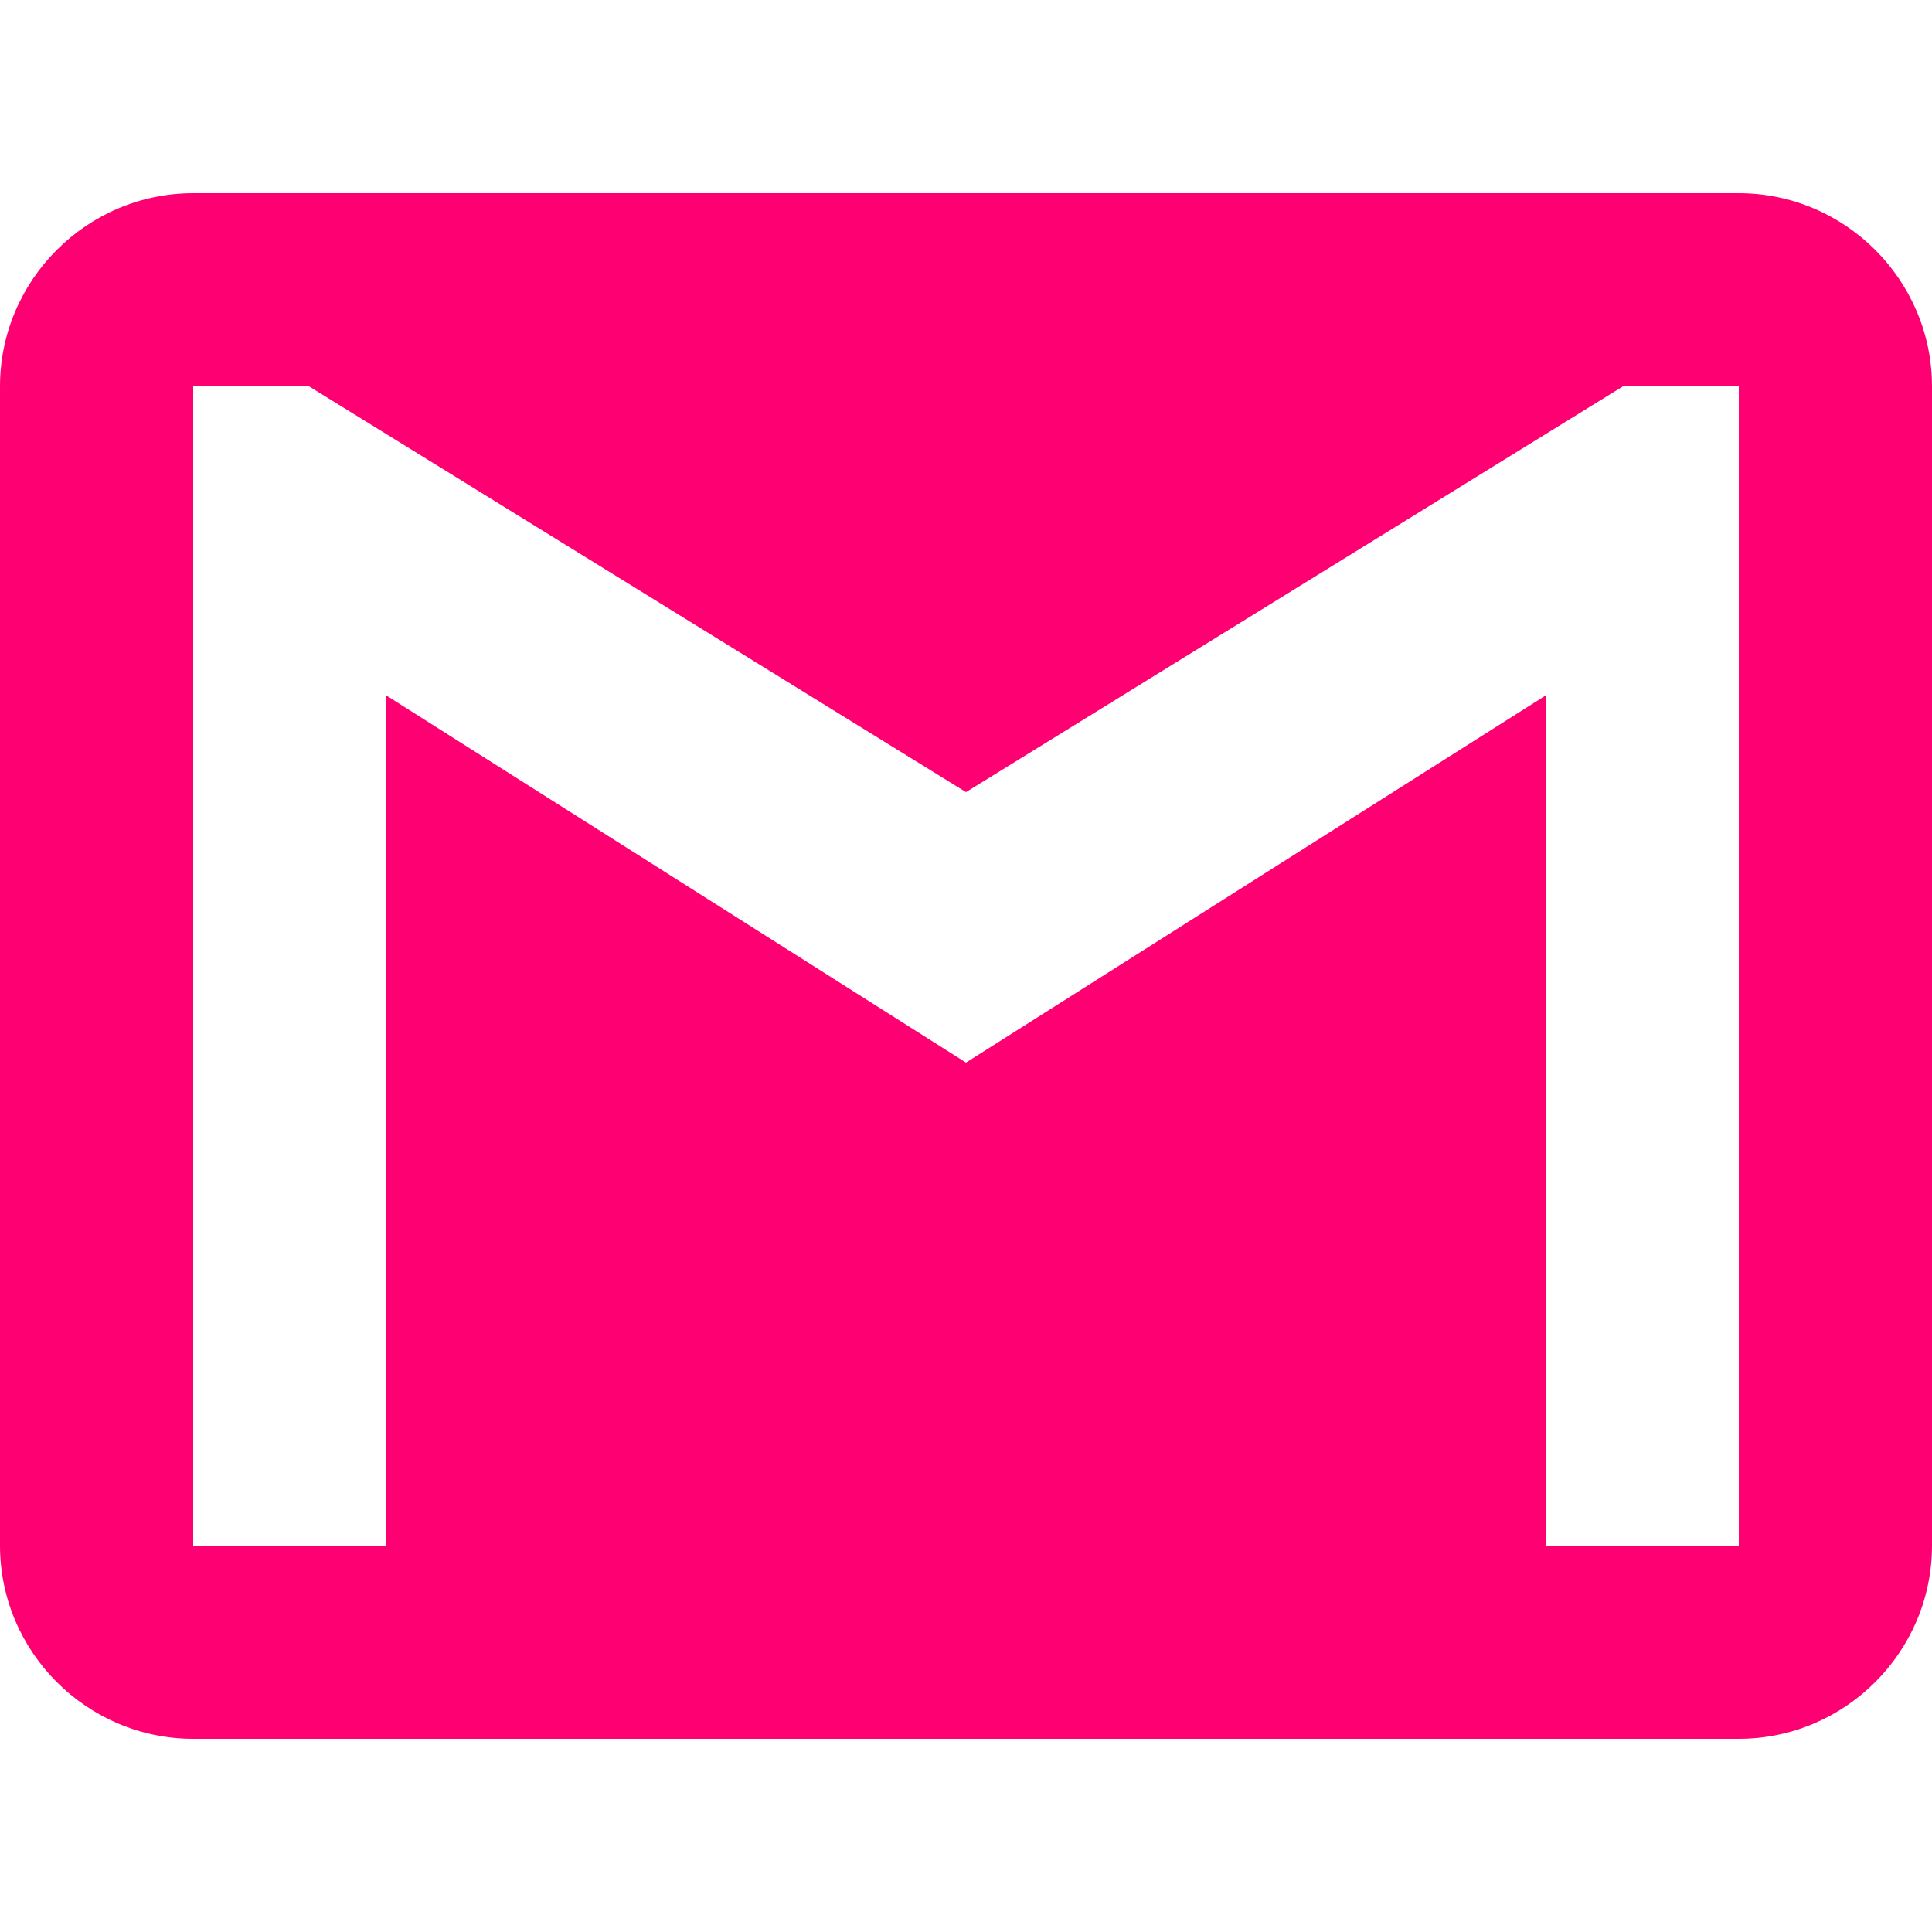
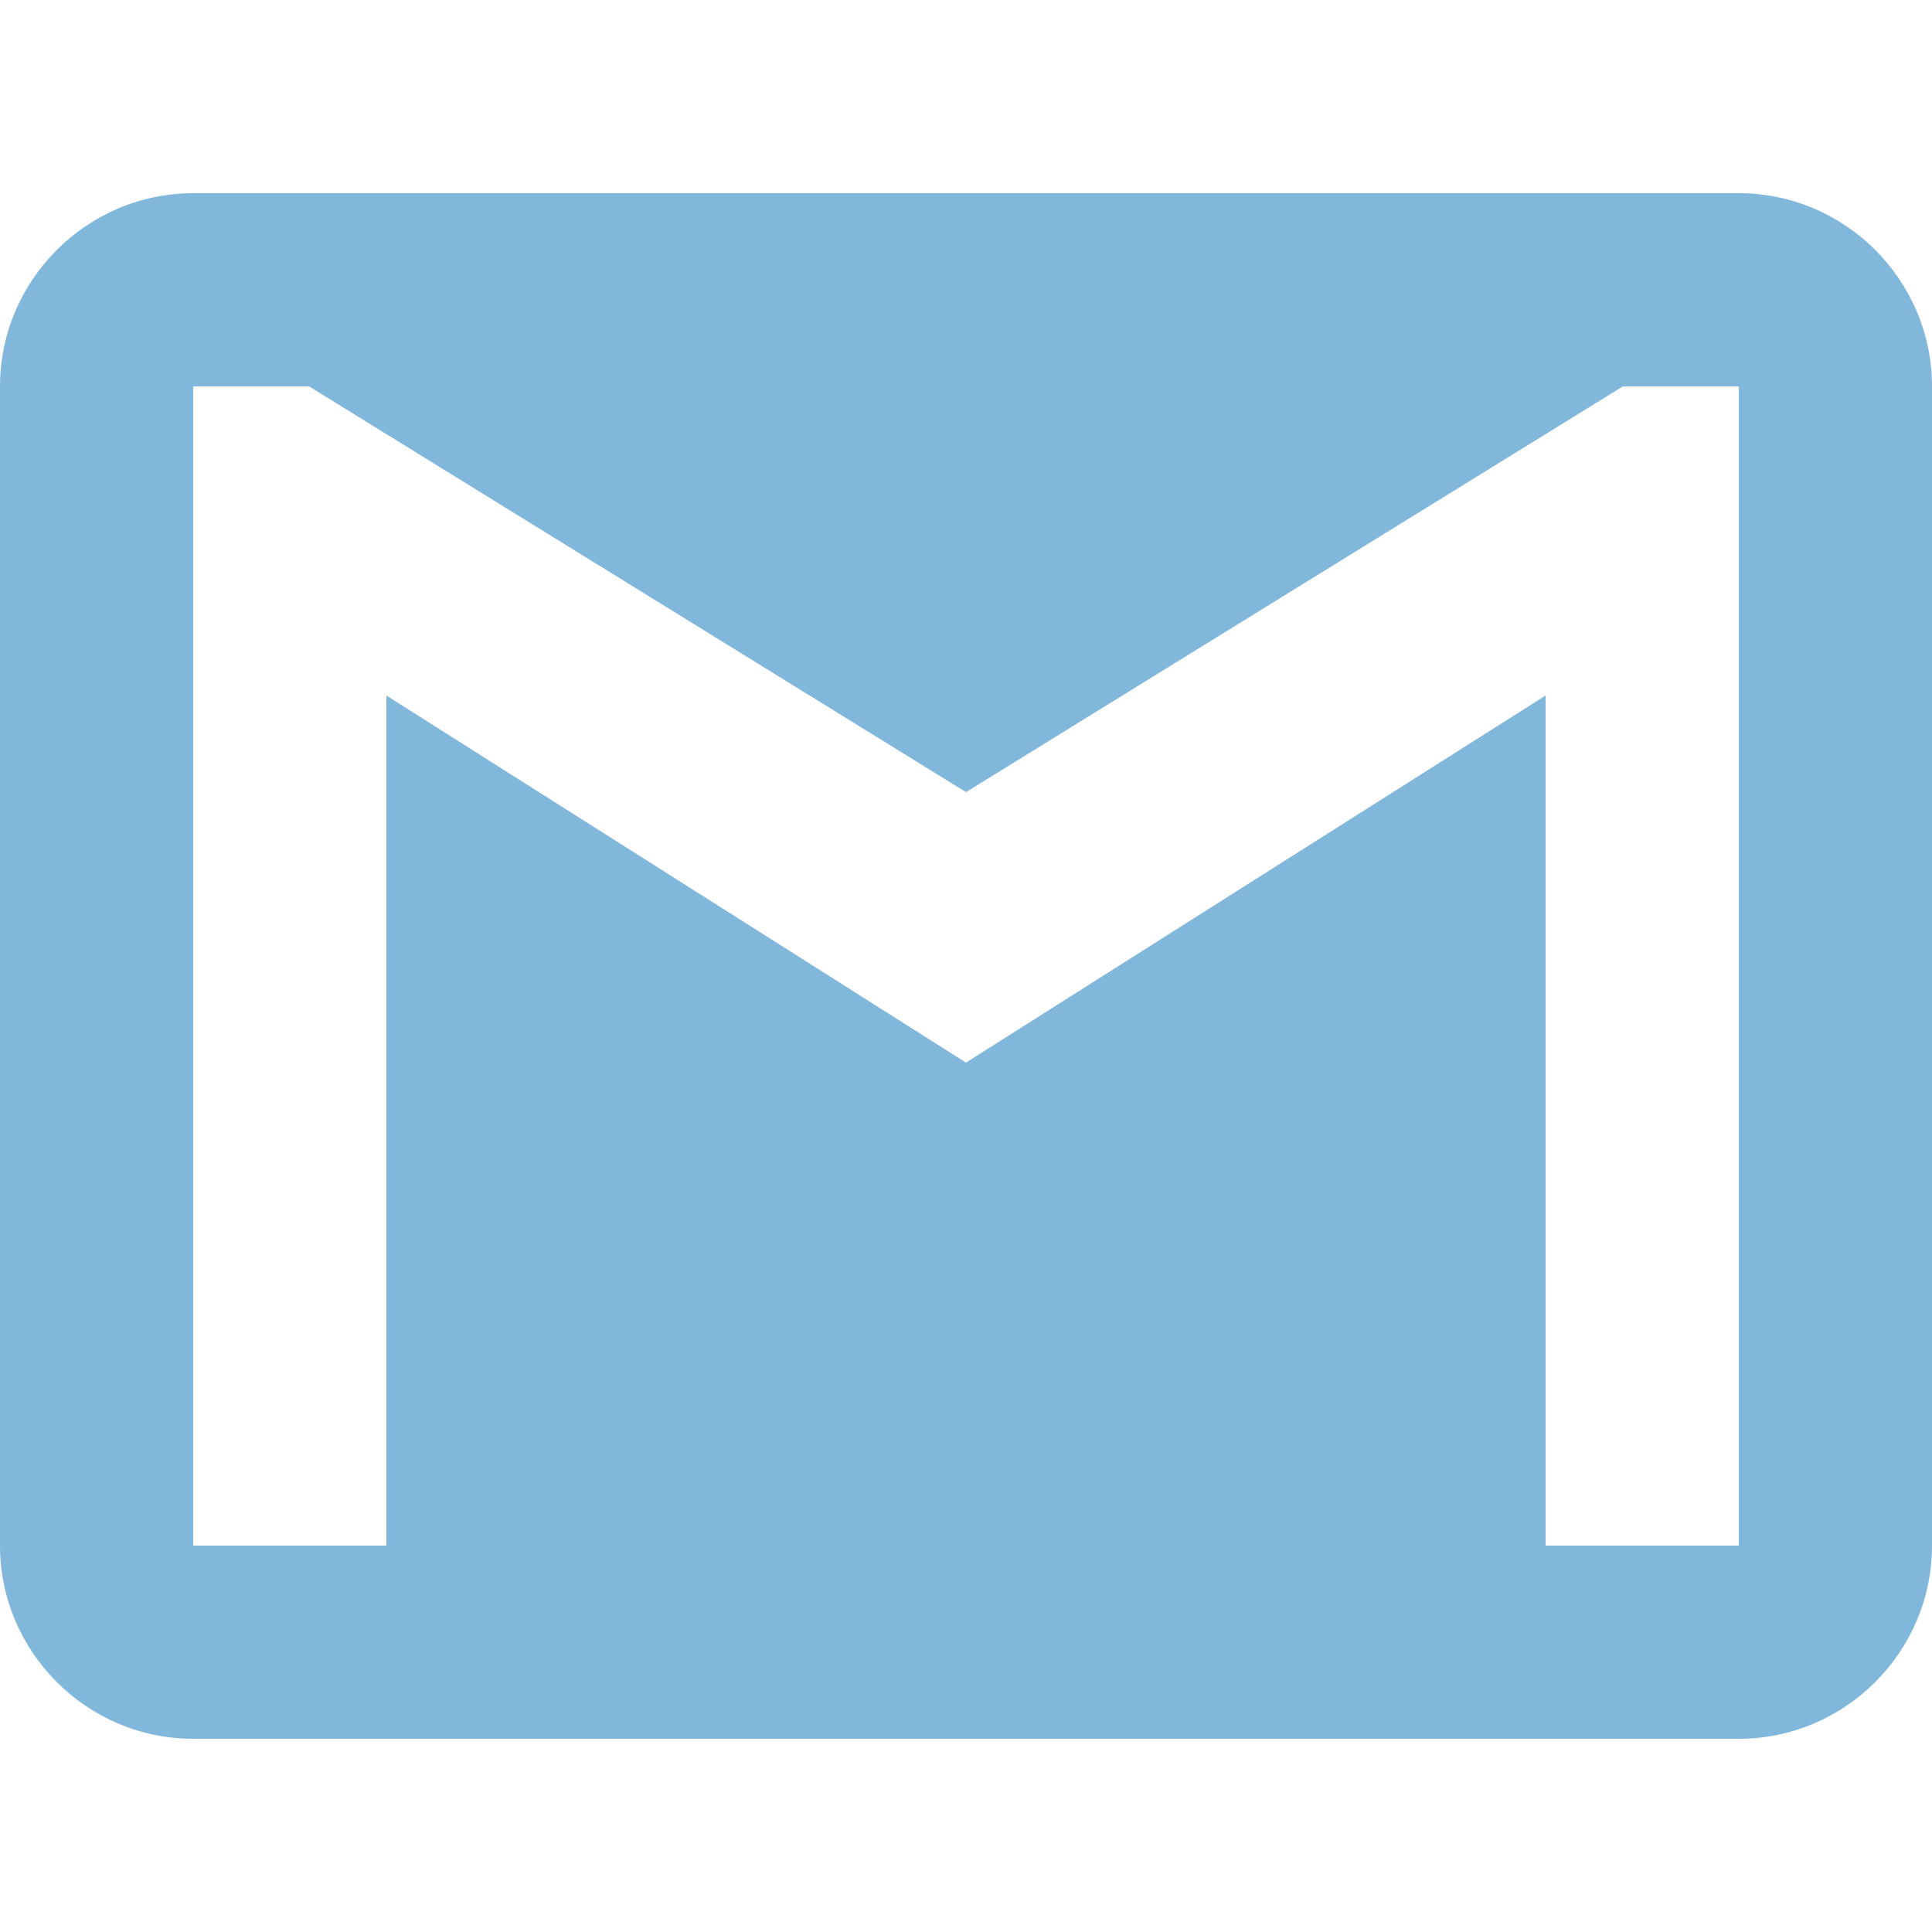
<svg xmlns="http://www.w3.org/2000/svg" width="100%" height="100%" viewBox="0 0 510 510" version="1.1" xml:space="preserve" style="fill-rule:evenodd;clip-rule:evenodd;stroke-linejoin:round;stroke-miterlimit:2;">
  <g>
    <g id="gmail">
-       <path d="M459,51L51,51C22.95,51 0,73.95 0,102L0,408C0,436.05 22.95,459 51,459L459,459C487.05,459 510,436.05 510,408L510,102C510,73.95 487.05,51 459,51ZM459,408L408,408L408,183.6L255,280.5L102,183.6L102,408L51,408L51,102L81.6,102L255,209.1L428.4,102L459,102L459,408Z" style="fill:#ff0072;fill-rule:nonzero;" />
+       <path d="M459,51L51,51C22.95,51 0,73.95 0,102L0,408C0,436.05 22.95,459 51,459L459,459C487.05,459 510,436.05 510,408L510,102C510,73.95 487.05,51 459,51ZM459,408L408,408L408,183.6L255,280.5L102,183.6L102,408L51,408L51,102L81.6,102L255,209.1L428.4,102L459,102L459,408Z" style="fill:#82b7dc;fill-rule:nonzero;" />
    </g>
  </g>
</svg>
